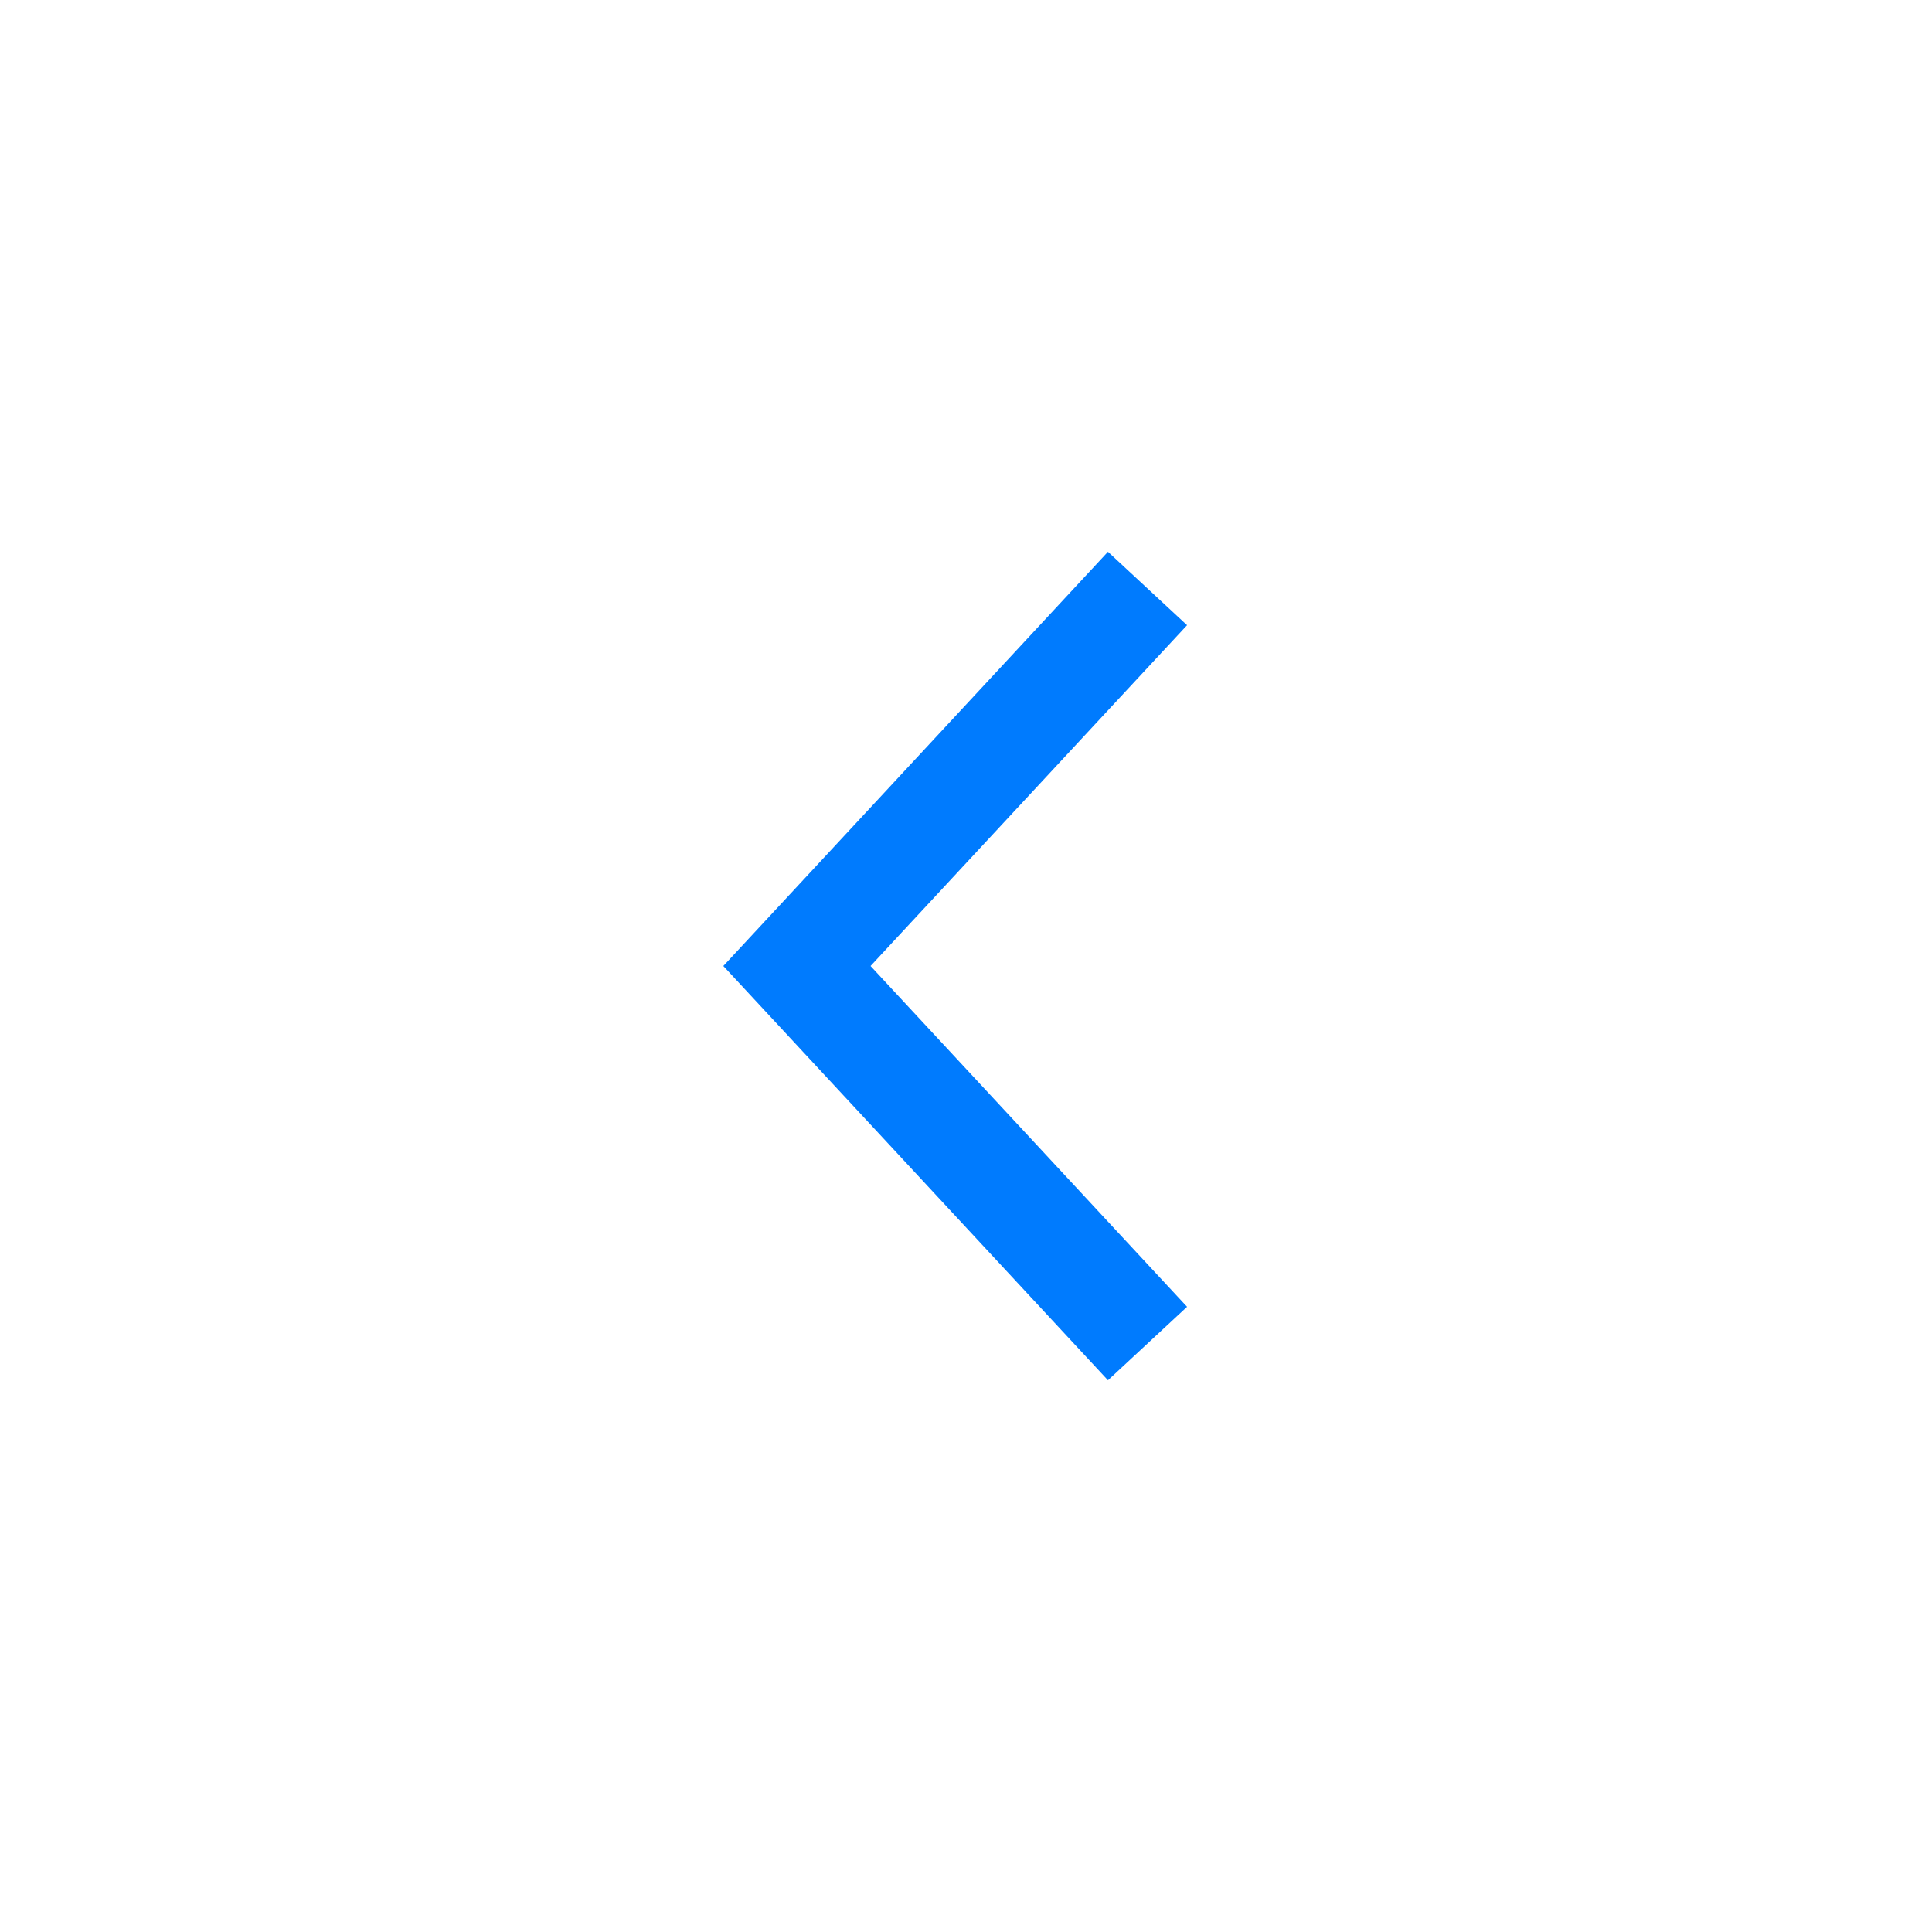
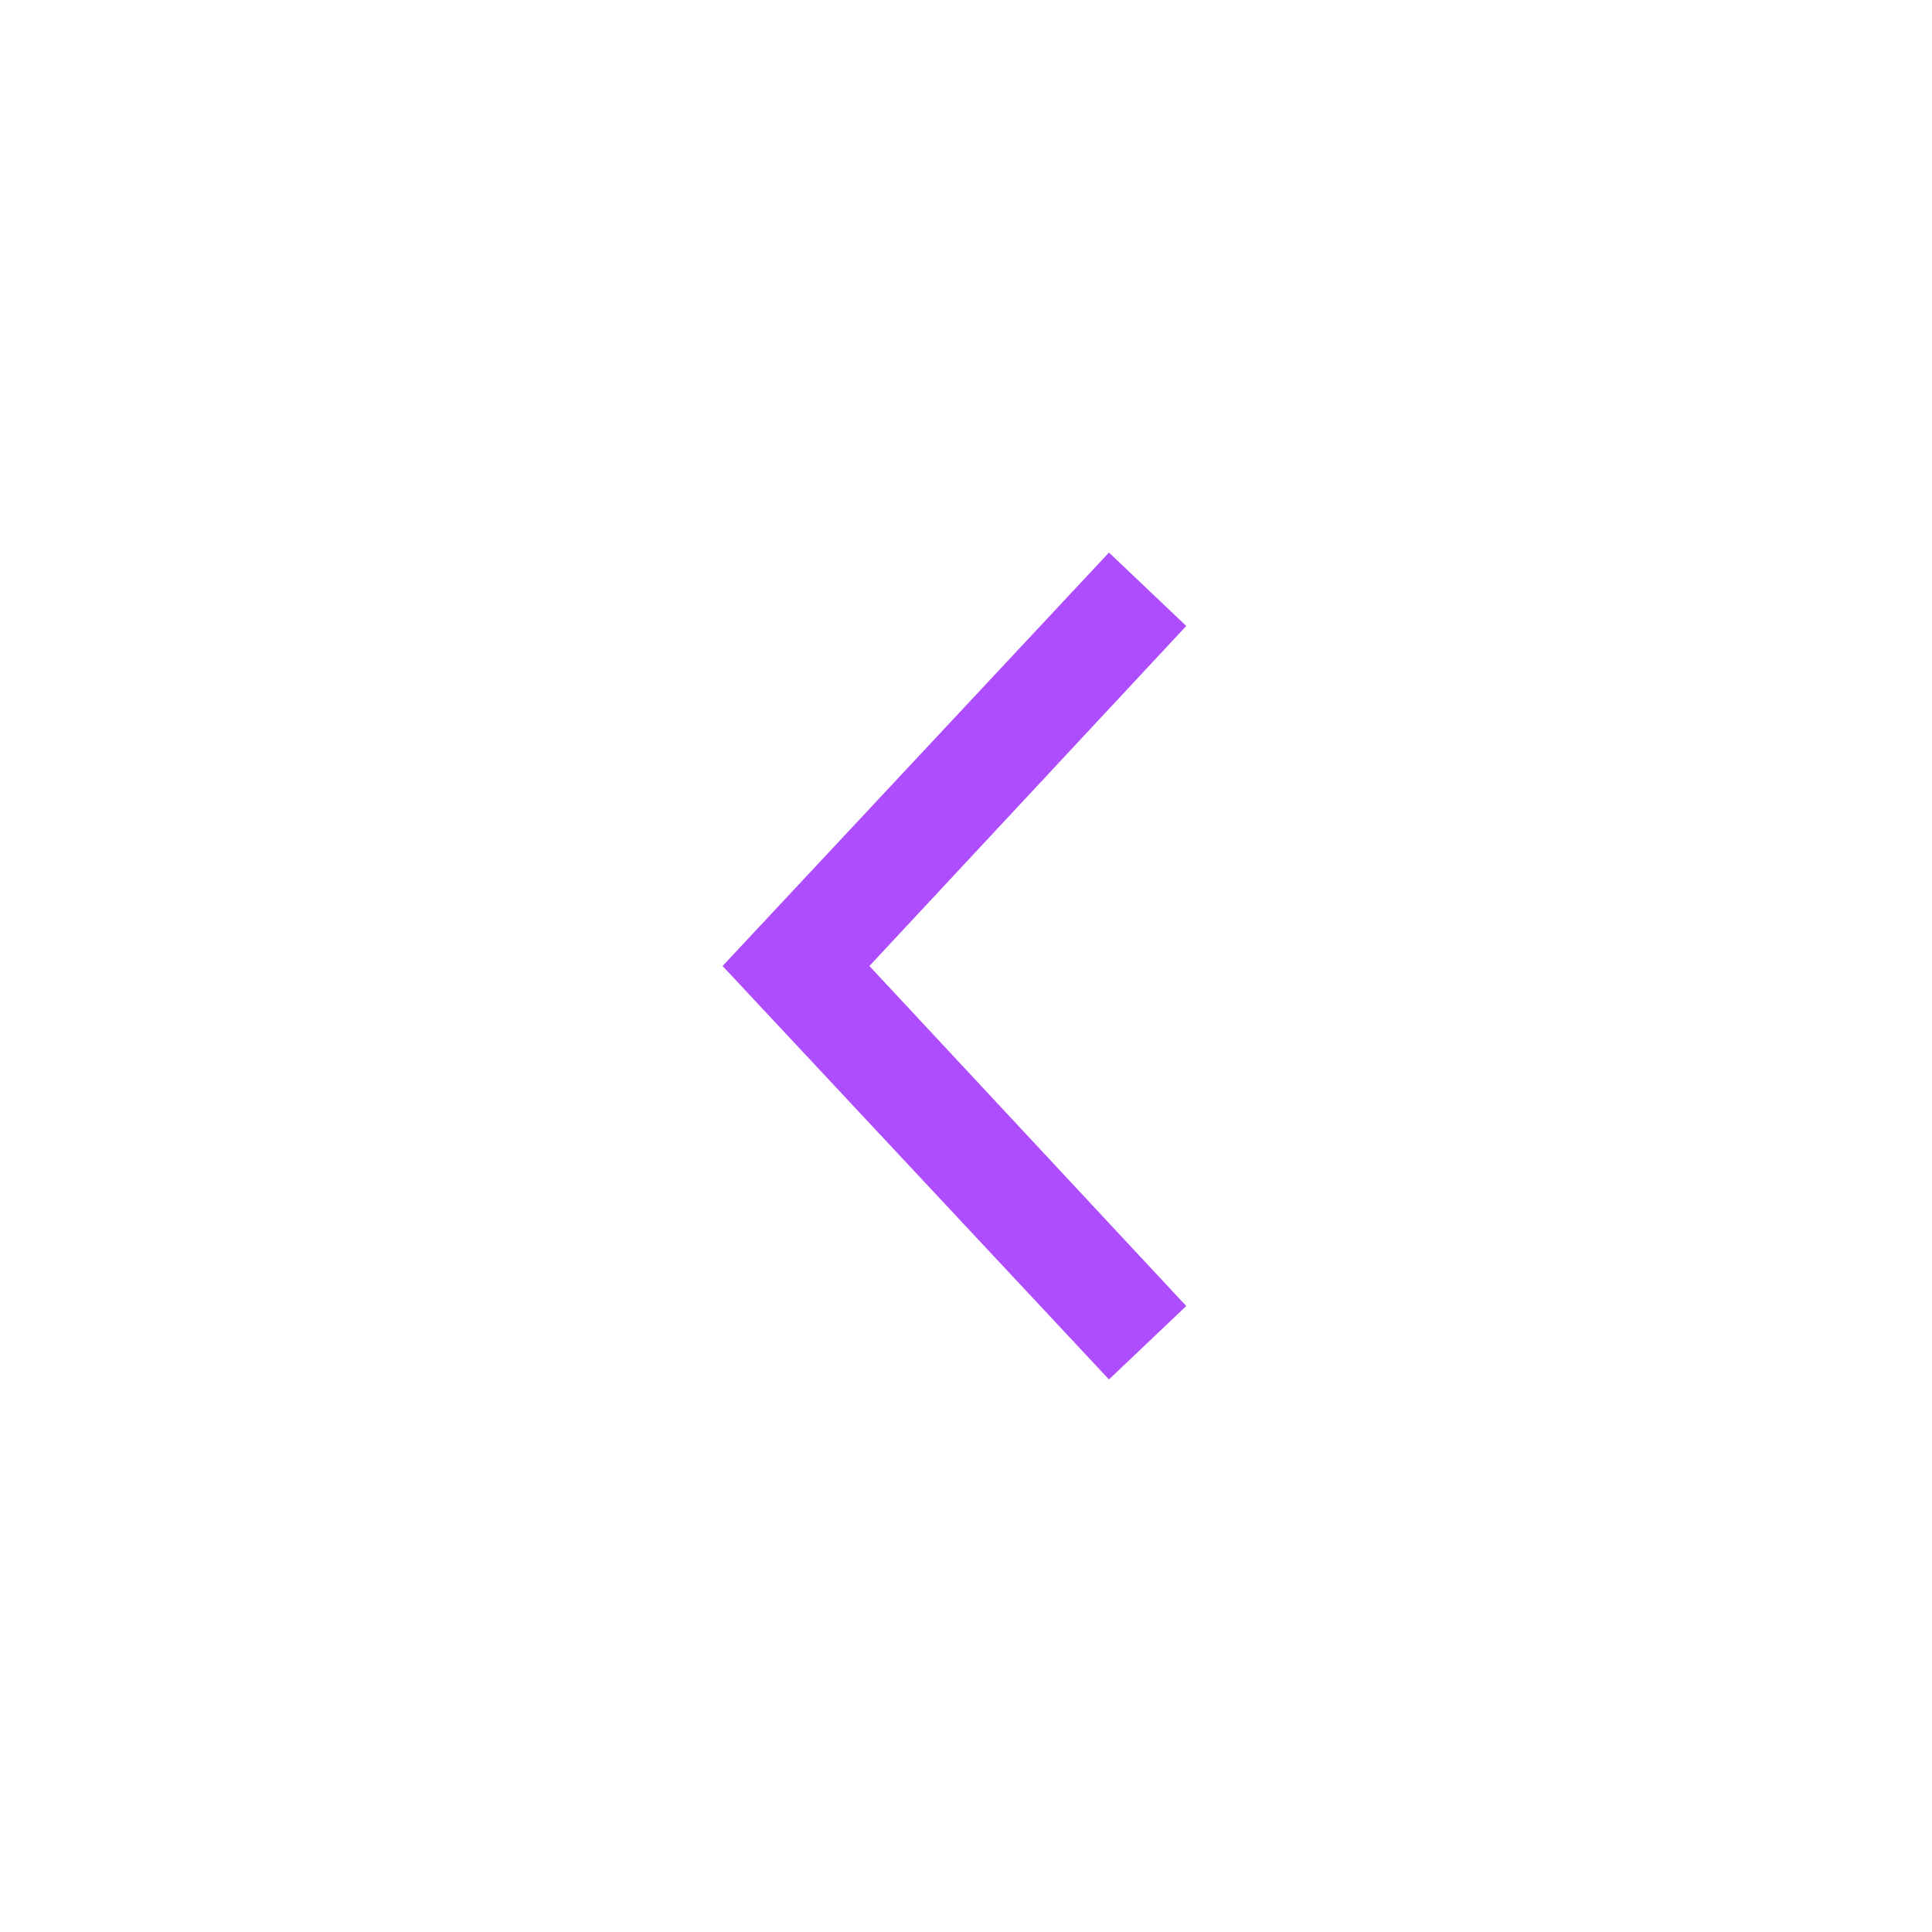
- <svg xmlns="http://www.w3.org/2000/svg" version="1.1" id="Layer_1" x="0px" y="0px" width="50px" height="50px" viewBox="0 0 50 50" enable-background="new 0 0 50 50" xml:space="preserve">
+ <svg xmlns="http://www.w3.org/2000/svg" version="1.1" id="Layer_1" x="0px" y="0px" viewBox="0 0 50 50" style="enable-background:new 0 0 50 50;" xml:space="preserve">
+   <style type="text/css">
+ 	.st0{fill:#AD4DFD;}
+ </style>
  <g id="Arrow-left">
-     <polygon id="Path_18879" fill="#007BFE" points="18.72,25 28.674,14.28 30.721,16.18 22.53,25 30.721,33.82 28.674,35.721  " />
+     <polygon id="Path_18879" class="st0" points="18.7,25 28.7,14.3 30.7,16.2 22.5,25 30.7,33.8 28.7,35.7  " />
  </g>
</svg>
